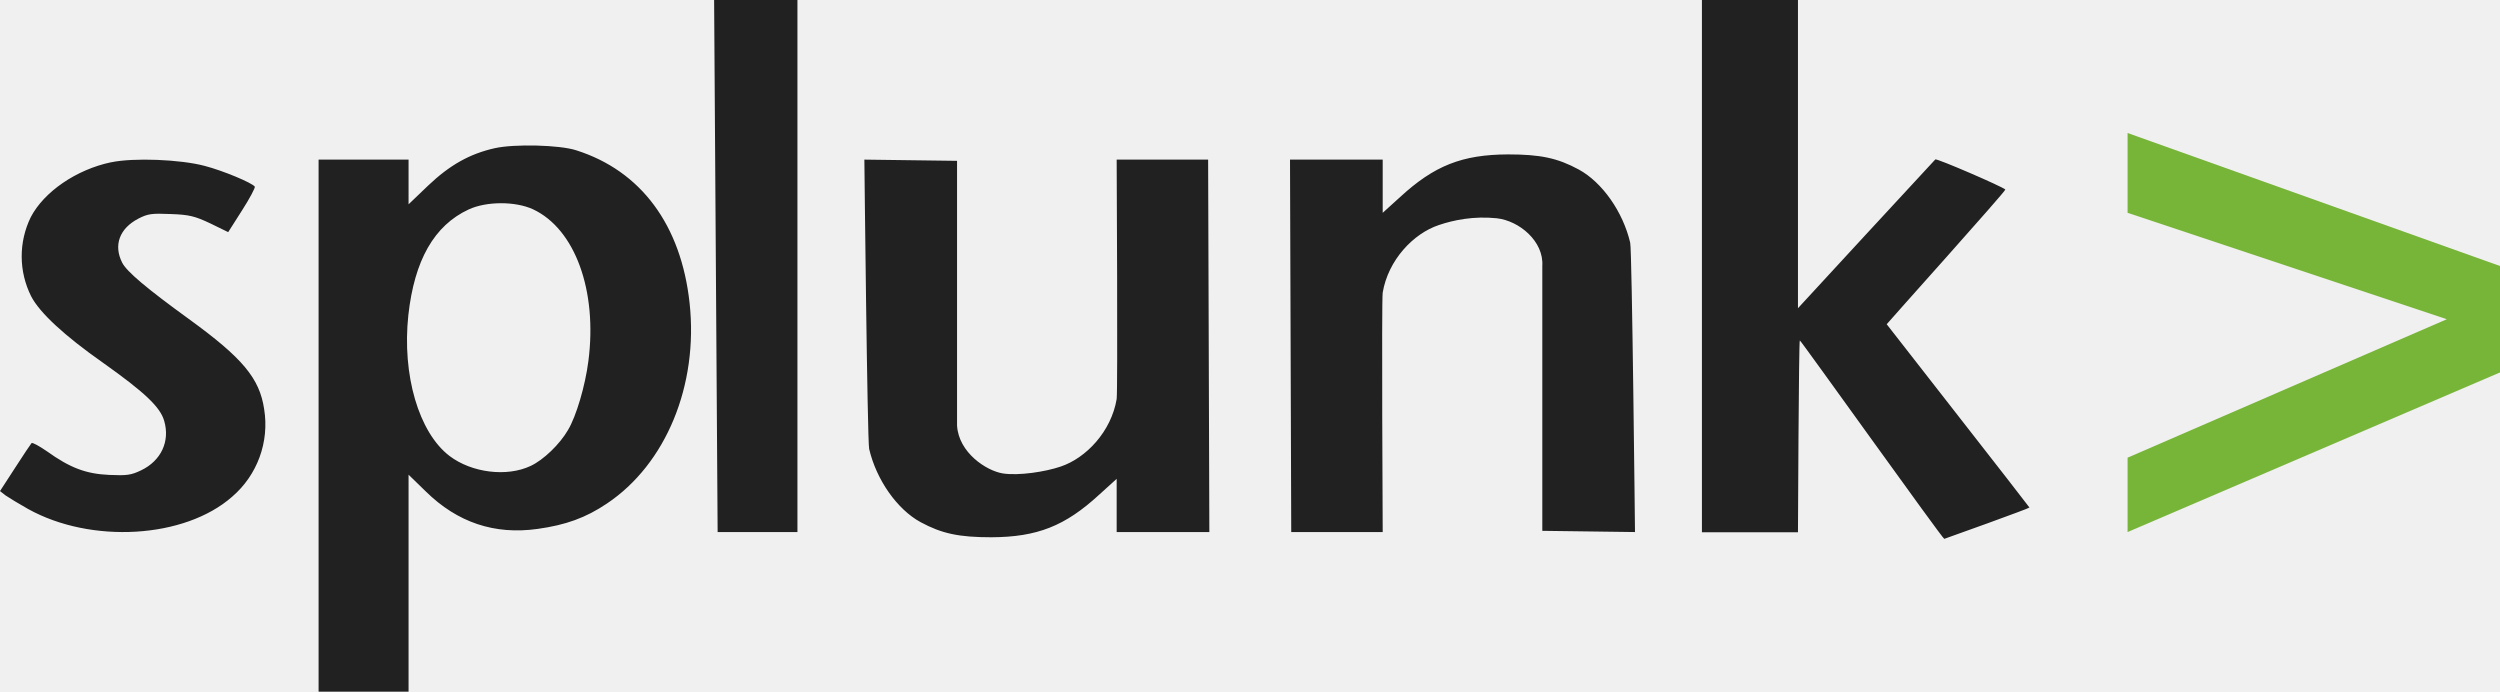
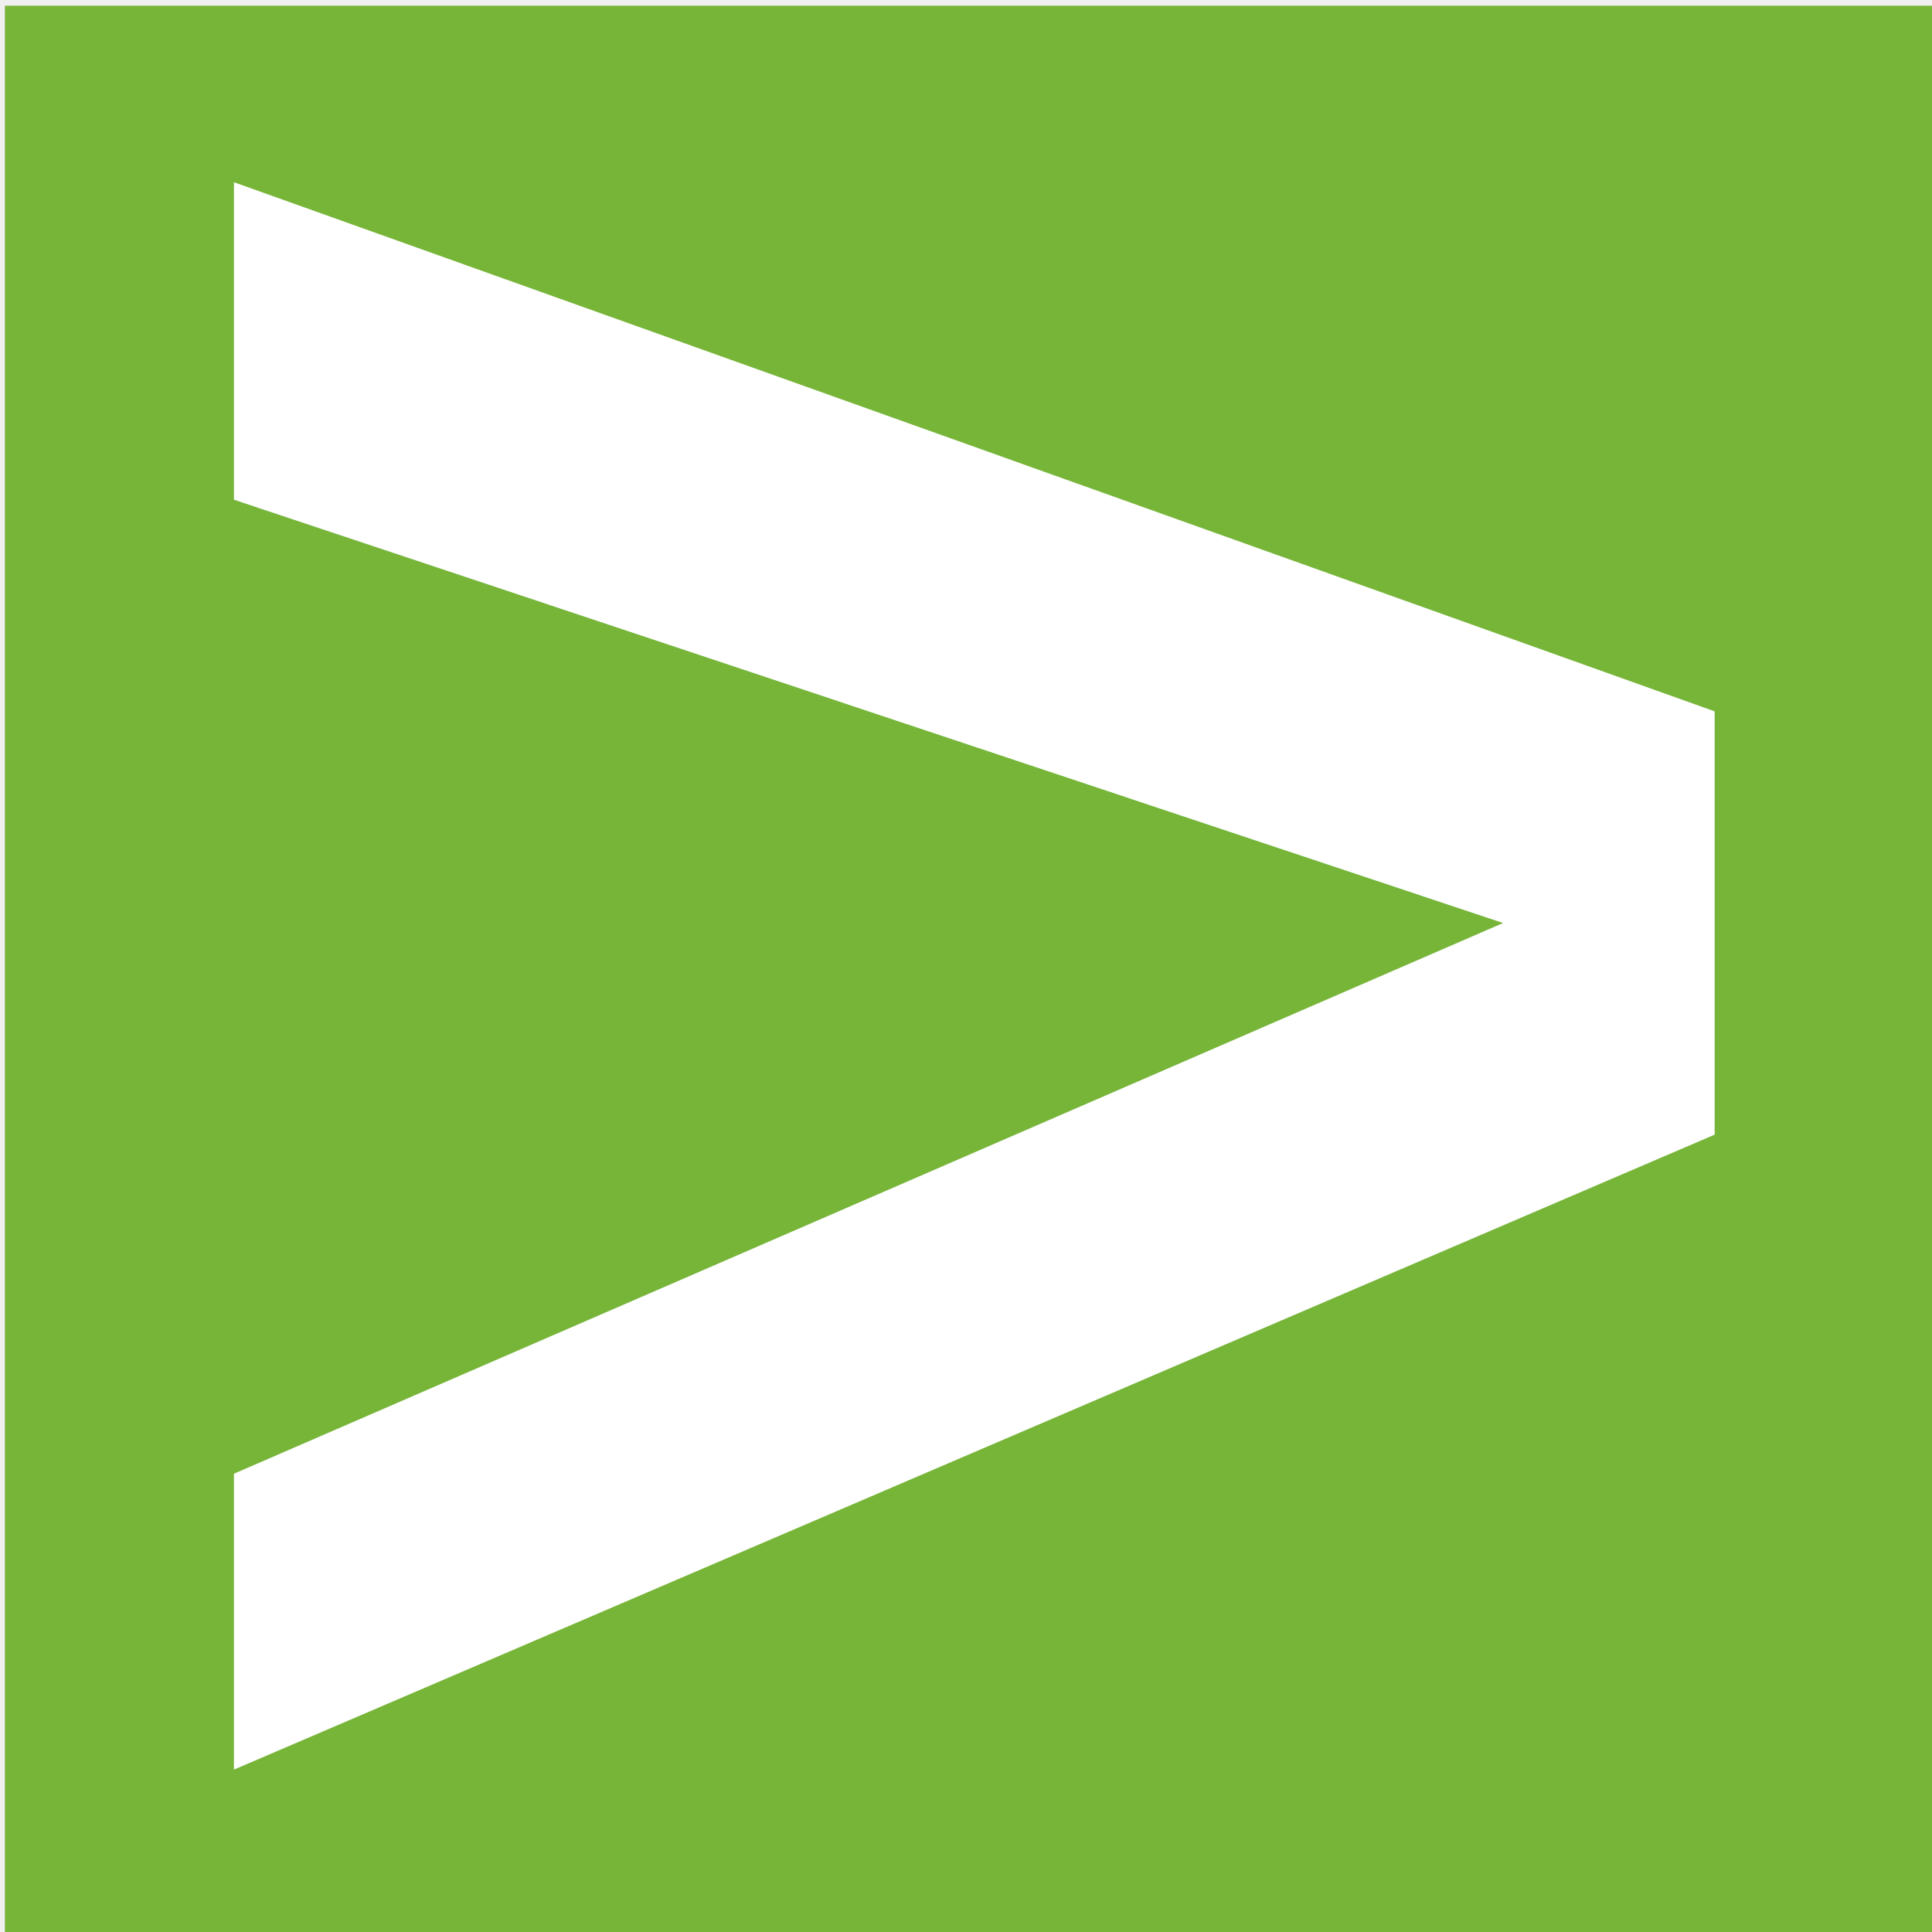
- <svg xmlns="http://www.w3.org/2000/svg" viewBox="0.012 18 46.988 13" width="2500" height="-266">
-   <path fill="#212121" d="M13.434 18l.066 10H15V18zM32 18v10.004h1.805s.015-3.61.035-3.606c.02 0 2.691 3.743 2.715 3.73.027-.007 1.601-.573 1.601-.589 0-.012-2.683-3.441-2.683-3.445 0-.008 2.25-2.512 2.23-2.532-.062-.058-1.281-.585-1.316-.566-.016.012-2.582 2.797-2.582 2.797V18zM2.098 21.05c-.649.137-1.258.552-1.508 1.032a1.675 1.675 0 0 0 .008 1.488c.16.309.625.739 1.347 1.246.782.555 1.078.832 1.153 1.094.113.387-.059.75-.434.93-.187.09-.27.101-.602.086-.433-.02-.73-.13-1.171-.446-.141-.097-.27-.168-.286-.152-.015.016-.156.227-.312.469l-.281.433.105.082c.063.043.25.157.422.254 1.188.66 2.945.555 3.836-.23a1.79 1.79 0 0 0 .602-1.645c-.086-.582-.407-.964-1.415-1.695-.792-.574-1.167-.89-1.253-1.058-.168-.329-.051-.645.304-.829.18-.093.254-.101.61-.086.347.012.453.04.742.176l.336.164.261-.41c.145-.226.25-.426.239-.445-.047-.07-.598-.301-.942-.39-.457-.122-1.34-.157-1.761-.067zm7.933.884c.79.37 1.211 1.53 1.04 2.851-.06.469-.227 1.035-.383 1.297-.157.27-.461.563-.704.676-.445.21-1.105.129-1.523-.188-.578-.441-.895-1.523-.774-2.648.114-1.031.485-1.684 1.133-1.985.336-.156.88-.156 1.211-.003zm-.719-1.149c-.472.106-.847.317-1.253.703l-.368.352V21H6v10h1.691v-4.078l.325.316c.593.582 1.289.817 2.101.703.531-.074.906-.21 1.301-.476 1.11-.742 1.723-2.223 1.555-3.77-.16-1.468-.914-2.484-2.13-2.87-.312-.102-1.163-.122-1.53-.04zm6.946.215s.055 5.285.09 5.438c.136.582.527 1.136.965 1.375.402.218.726.285 1.332.285.863-.004 1.386-.211 2.027-.801L21 27v1h1.742l-.023-7H21s.023 4.348 0 4.5c-.102.61-.574 1.11-1.055 1.27-.285.097-.785.175-1.086.128-.308-.05-.828-.39-.859-.898v-4.977zm14.484 7s-.055-5.285-.09-5.438c-.136-.582-.527-1.136-.965-1.375-.402-.218-.726-.285-1.332-.285-.863.004-1.386.211-2.027.801L26 22v-1h-1.742l.023 7H26s-.023-4.348 0-4.5c.102-.61.574-1.11 1.055-1.27.285-.097.66-.171 1.086-.128.425.046.89.433.859.898v4.977z" />
-   <path fill="#77B539" fill-rule="evenodd" d="M40 20.5V22l6 2-6 2.602V28l7-3v-2z" />
+ <svg xmlns="http://www.w3.org/2000/svg" width="100px" height="100px" viewBox="0 0 100 100" version="1.1" id="svg18">
+   <defs id="defs7">
+     <path d="M50,4.04252804e-14 C22.387,4.04252804e-14 0,22.385 0,50 C0,77.613 22.387,100 50,100 C77.614,100 100,77.613 100,50 C100,22.385 77.613,3.55271368e-14 50,4.04252804e-14 Z" id="path-1" />
+   </defs>
+   <g id="layer1">
+     <rect style="fill:#77b539;fill-opacity:1;fill-rule:evenodd;stroke:none;stroke-width:1.006;stroke-opacity:1" id="rect1001" width="100.247" height="100.192" x="0.253" y="0.297" />
+   </g>
+   <g id="layer3">
+     <g style="fill:#ffffff;fill-opacity:1;fill-rule:evenodd;stroke:none;stroke-width:1;stroke-opacity:1" id="Page-1" transform="matrix(0.772176,0,0,0.8220179,11.77487,9.184927)">
+       <path id="path124" style="fill:#ffffff;fill-opacity:1;stroke-width:13.746" d="m 0.432,0.301 c 0,6.664 0,13.327 0,19.991 C 28.79,29.176 57.149,38.061 85.507,46.945 57.149,58.504 28.79,70.063 0.432,81.622 c 0,6.21 0,12.421 0,18.631 C 33.517,86.926 66.602,73.599 99.686,60.272 c 0,-8.885 0,-17.769 0,-26.654 C 66.602,22.512 33.517,11.406 0.432,0.301 Z" />
+     </g>
+   </g>
+   <g id="layer2" />
</svg>
